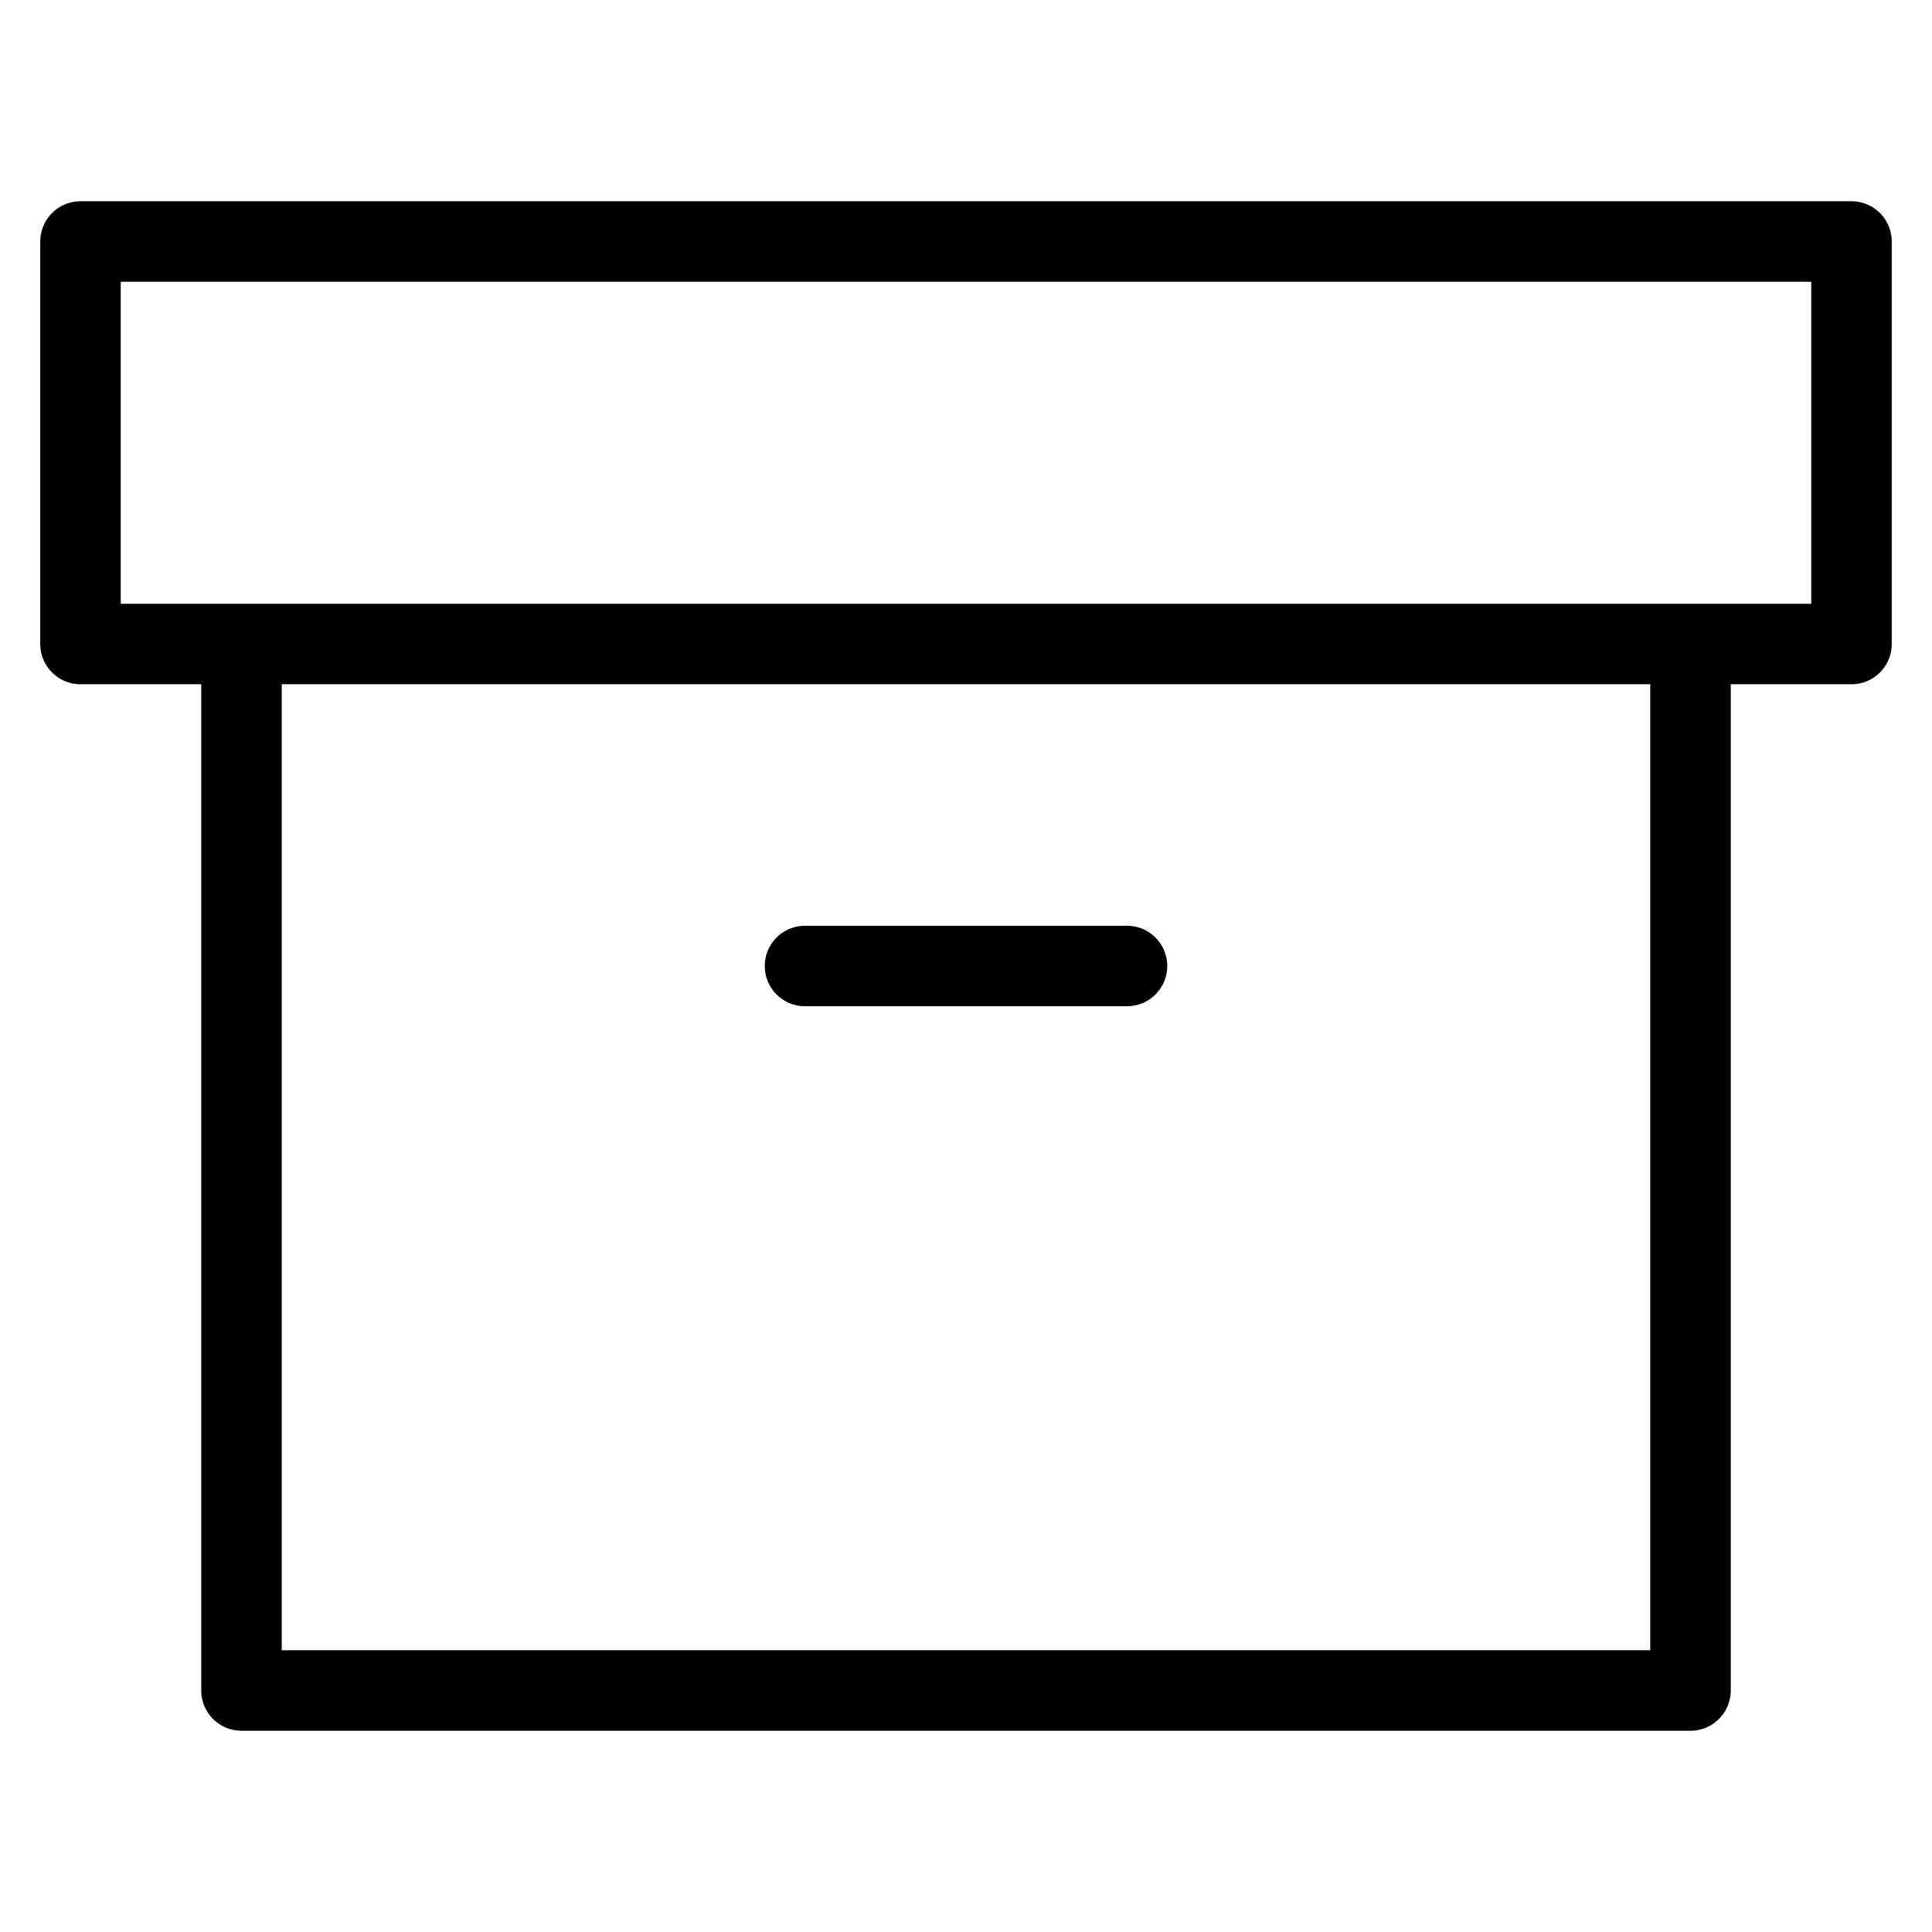
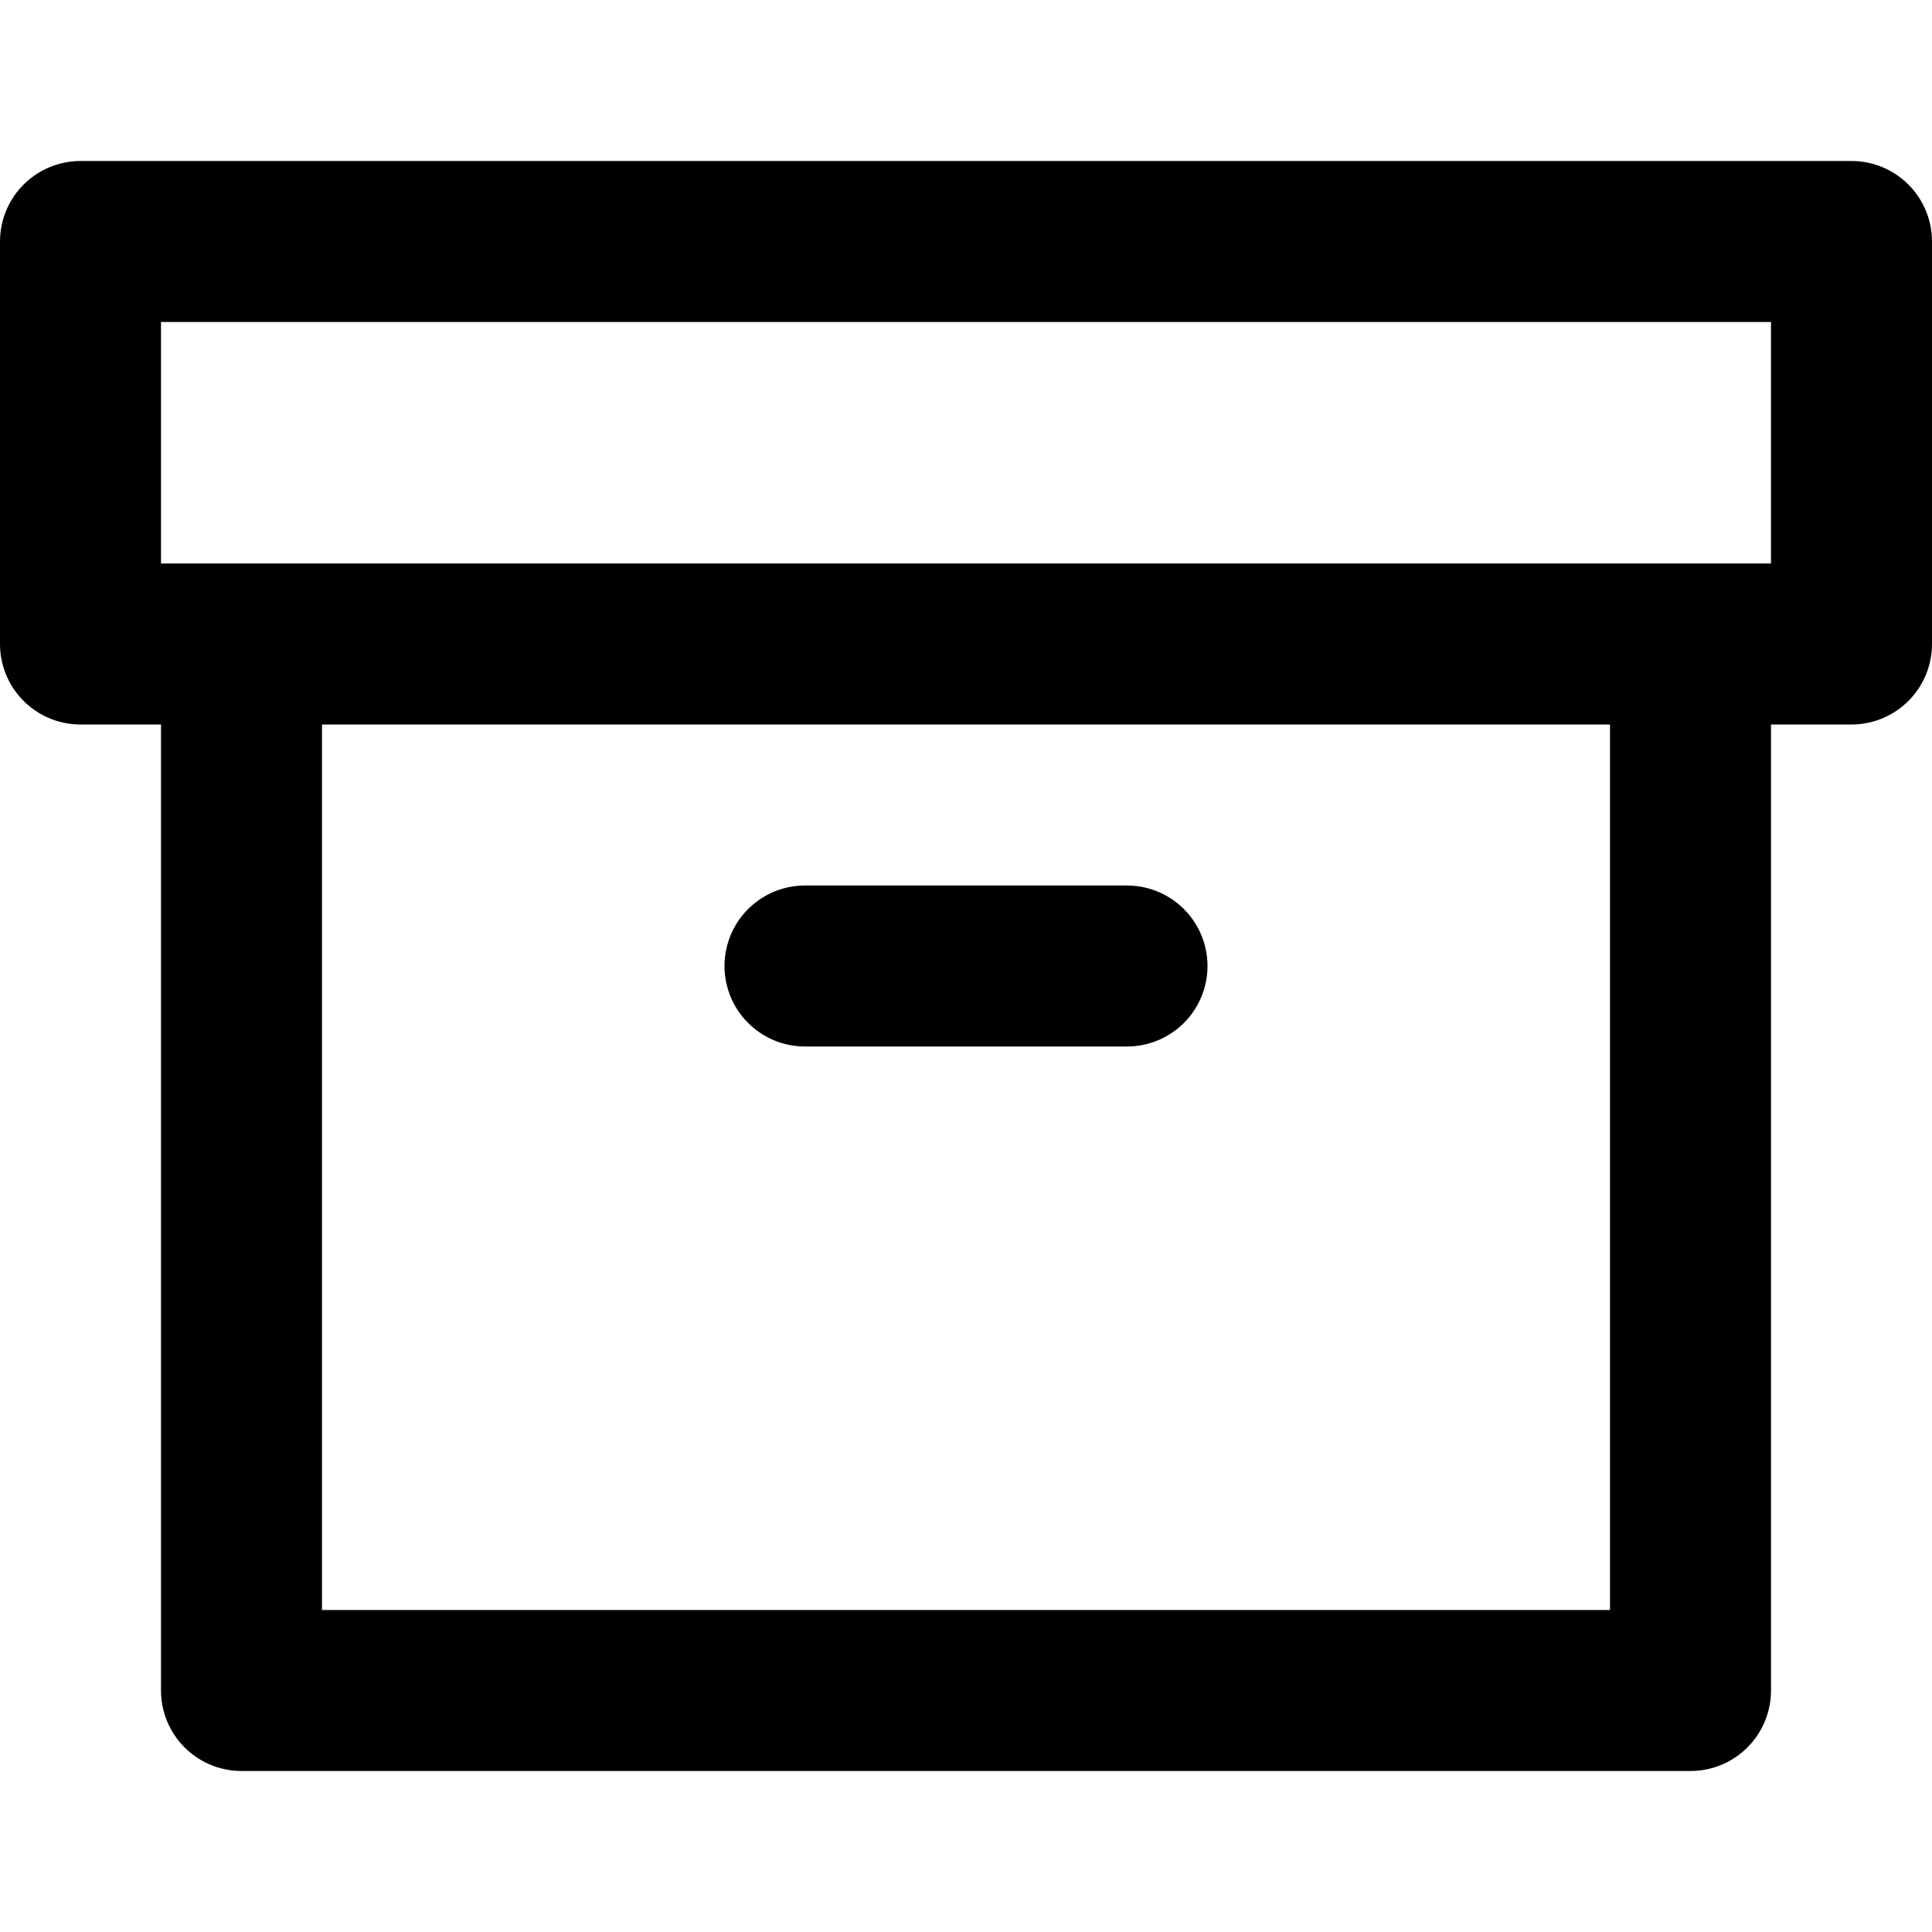
- <svg xmlns="http://www.w3.org/2000/svg" fill="none" stroke="currentColor" stroke-linecap="round" stroke-linejoin="round" viewBox="0 0 24 24" width="20" height="20">
-   <path d="M21 8v13H3V8M1 3h22v5H1zm9 9h4" />
+ <svg xmlns="http://www.w3.org/2000/svg" fill="none" stroke="currentColor" stroke-width="2" stroke-linecap="round" stroke-linejoin="round" viewBox="0 0 24 24" width="20" height="20">
+   <path d="M21 8v13H3V8M1 3h22v5H1zM10 12h4" />
</svg>
